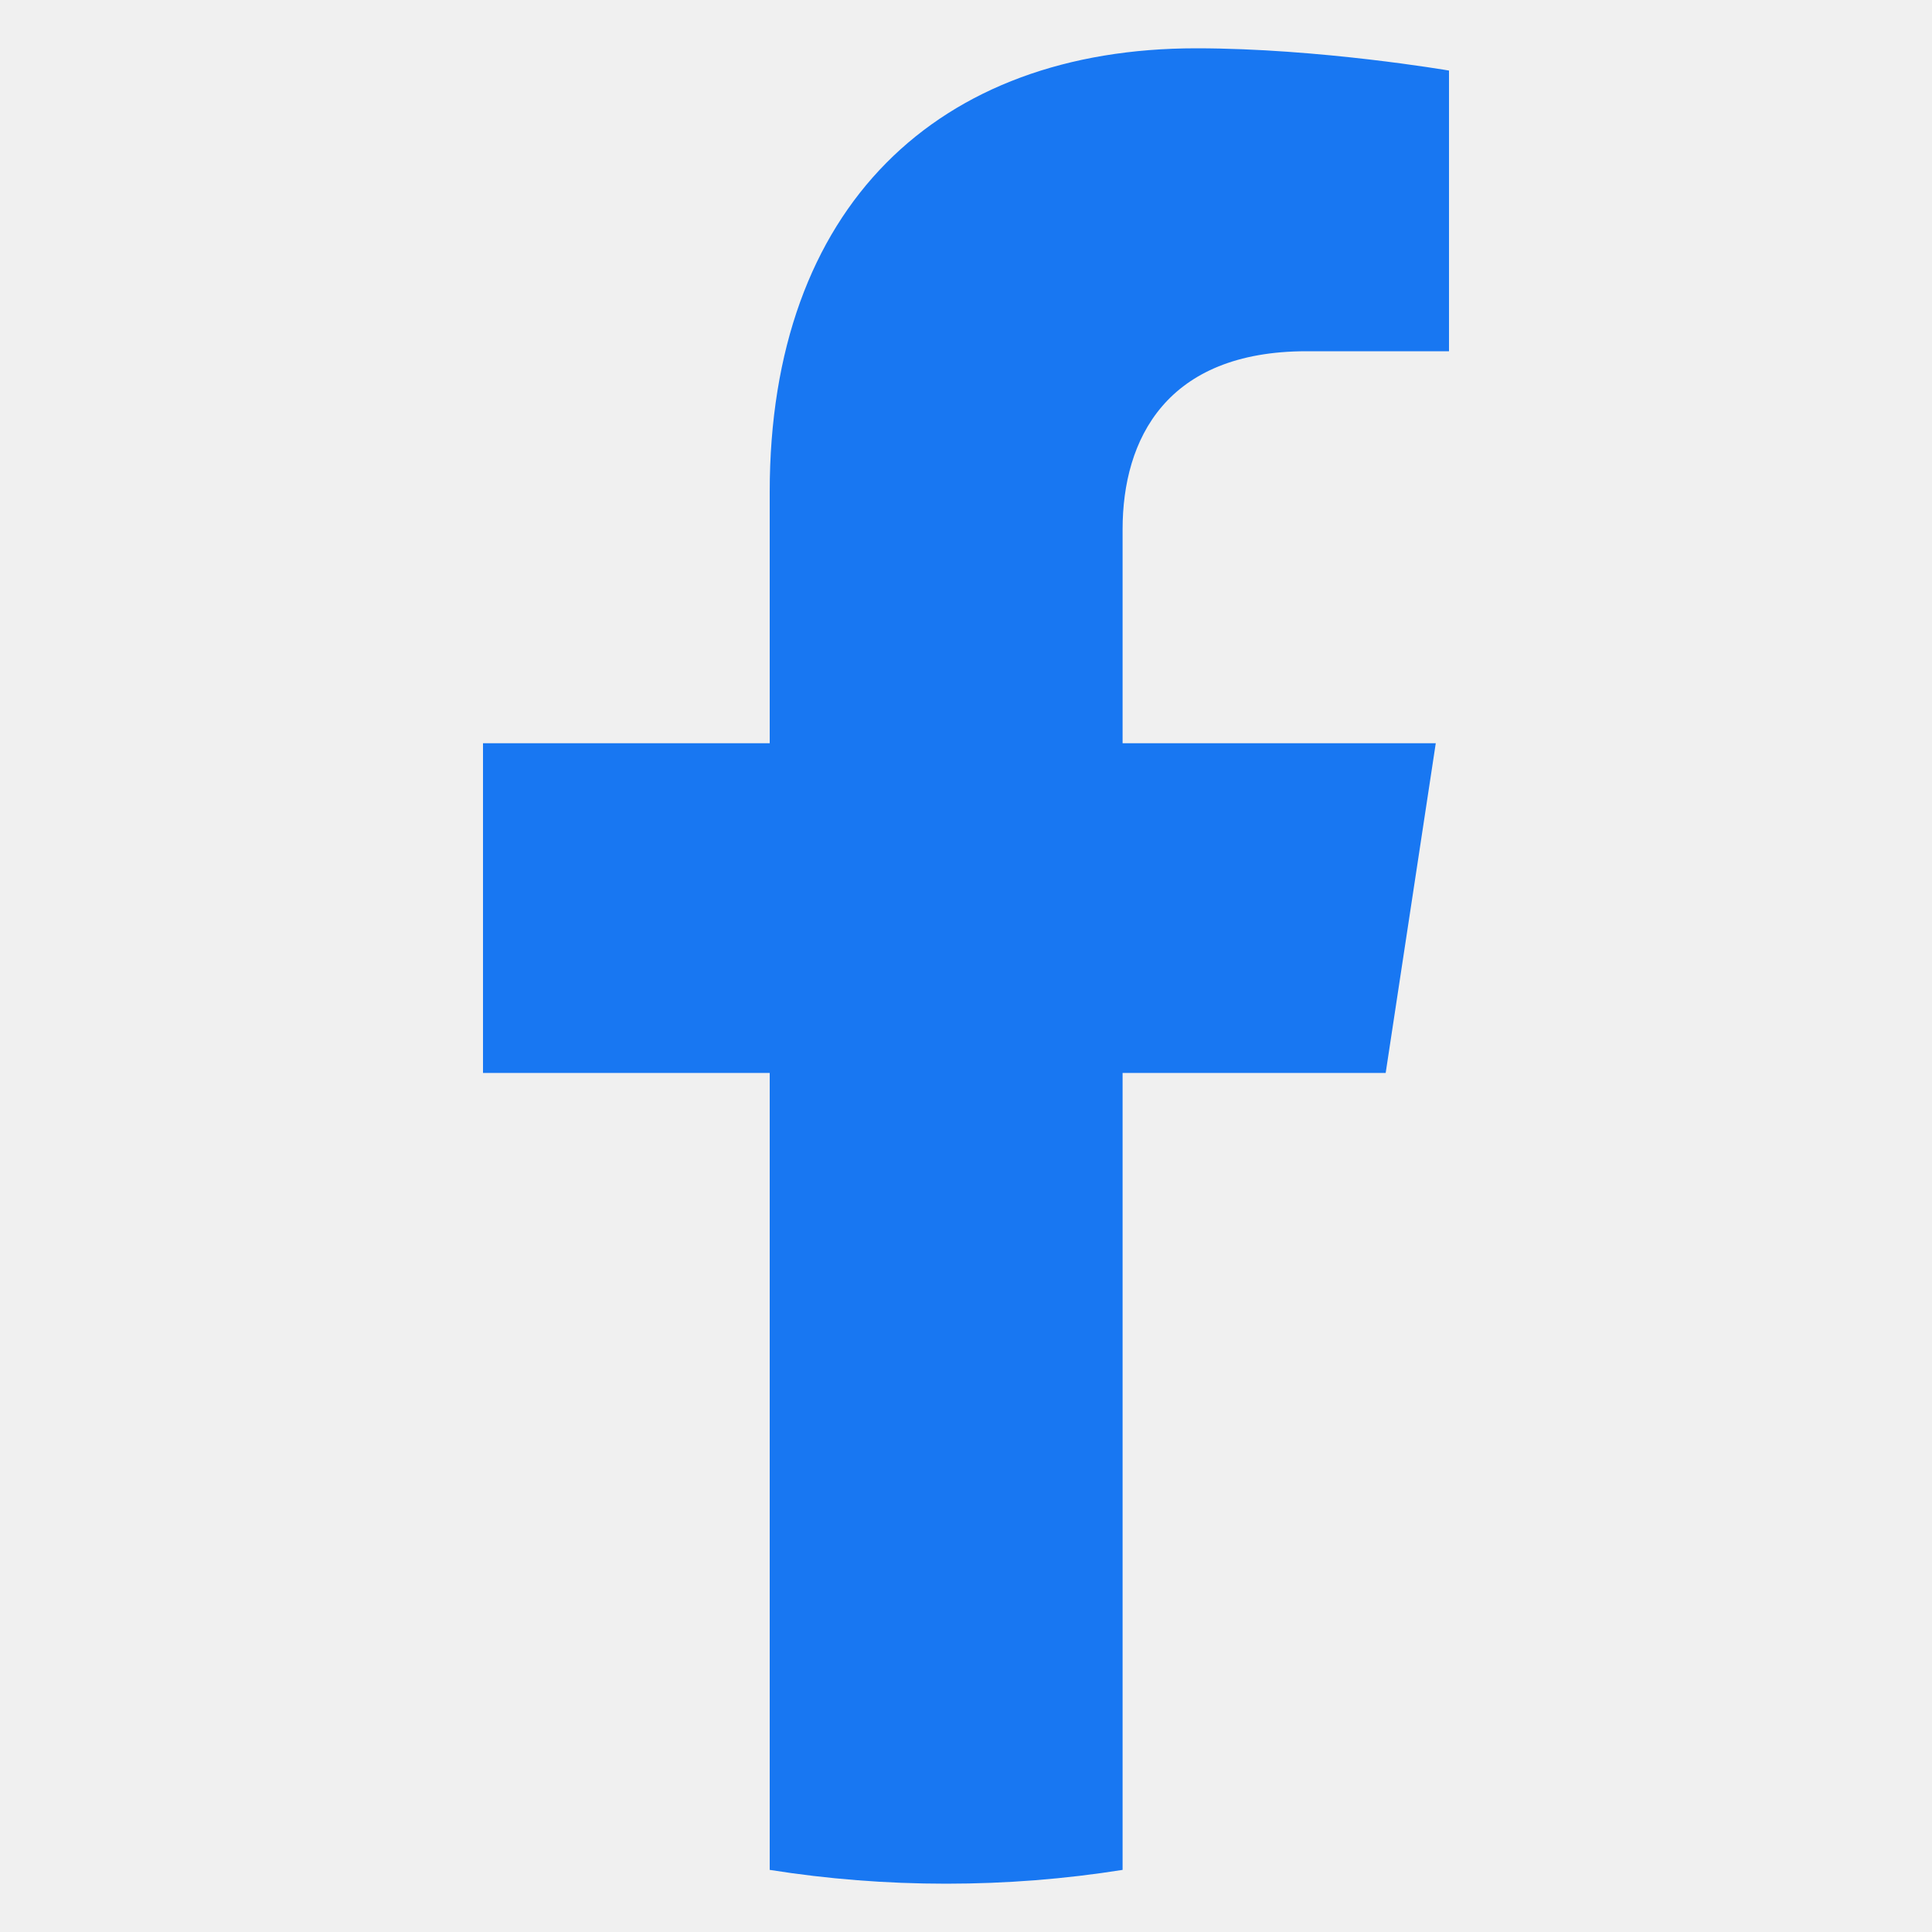
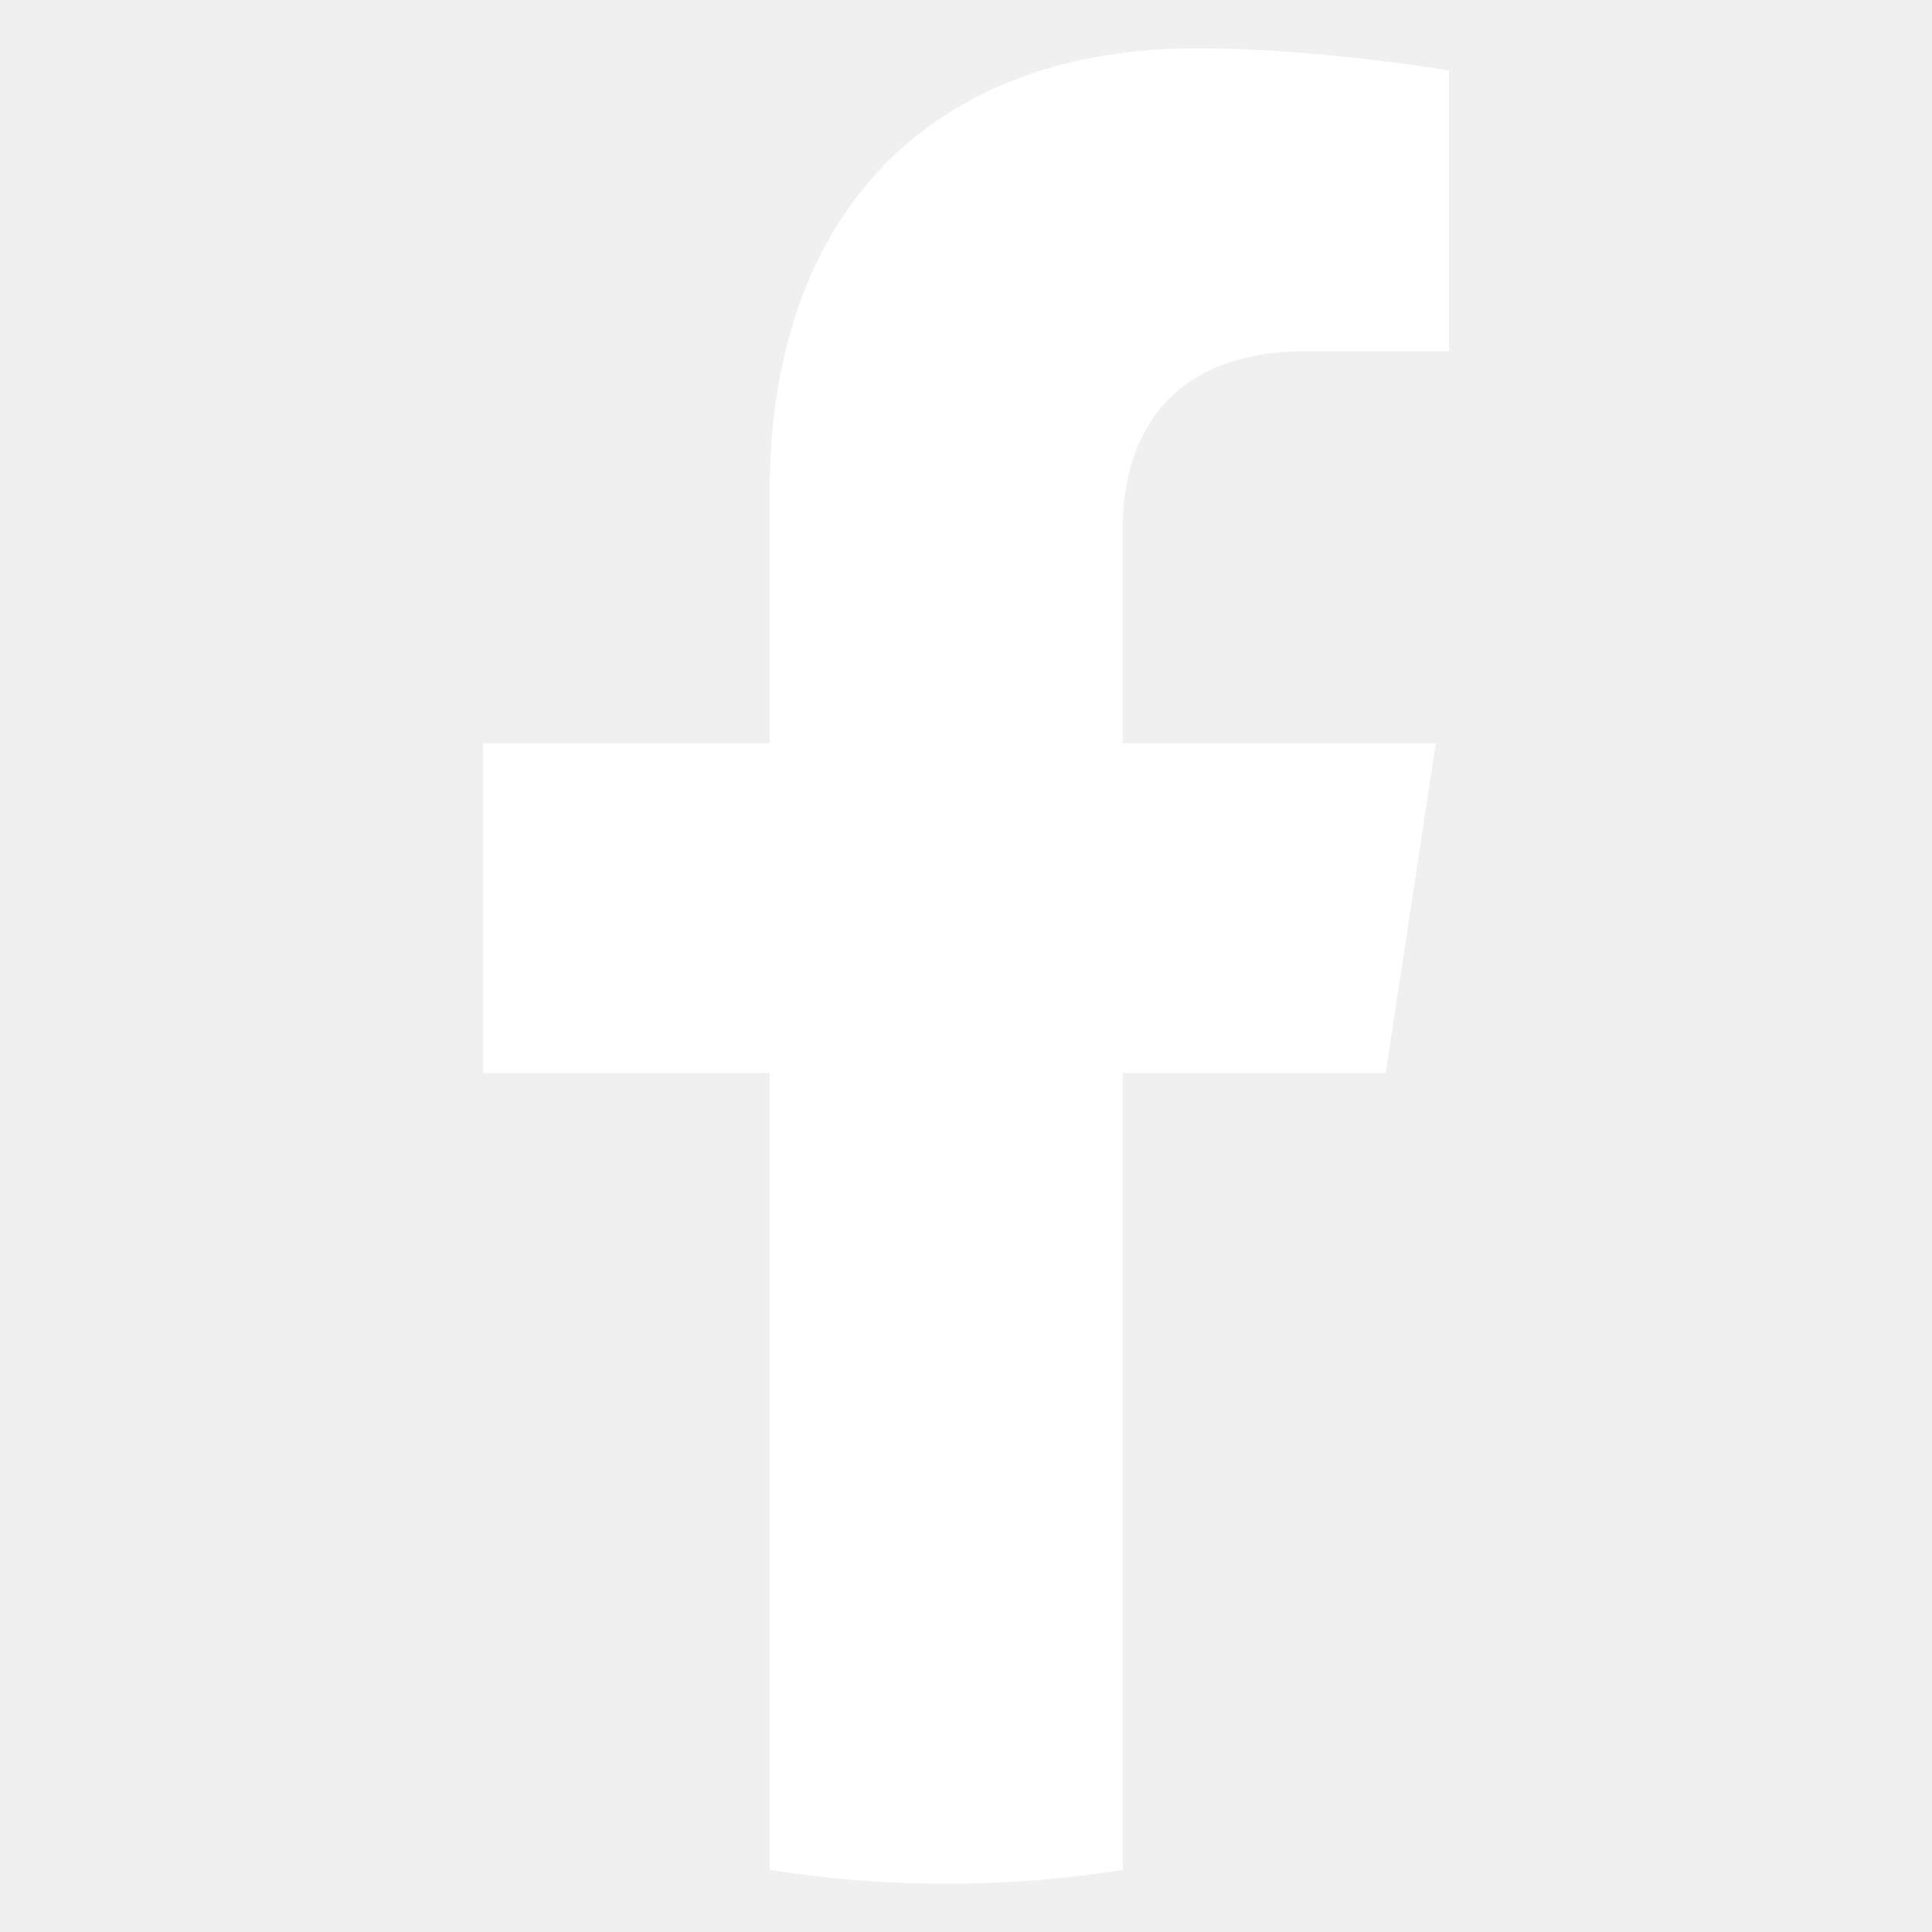
- <svg xmlns="http://www.w3.org/2000/svg" width="40" height="40" viewBox="0 0 40 40" fill="none">
-   <path d="M28.689 22.214L29.726 15.388H23.242V10.961C23.242 9.093 24.146 7.272 27.05 7.272H30V1.461C30 1.461 27.324 1 24.767 1C19.425 1 15.936 4.27 15.936 10.186V15.388H10V22.214H15.936V38.714C17.128 38.903 18.347 39 19.589 39C20.831 39 22.05 38.903 23.242 38.714V22.214H28.689Z" fill="#1877F2" />
+ <svg xmlns="http://www.w3.org/2000/svg" width="20" height="20" viewBox="0 0 20 20" fill="none">
+   <path d="M14.345 11.107L14.863 7.694H11.621V5.481C11.621 4.547 12.073 3.636 13.525 3.636H15V0.731C15 0.731 13.662 0.5 12.384 0.5C9.712 0.5 7.968 2.135 7.968 5.093V7.694H5V11.107H7.968V19.357C8.564 19.452 9.174 19.5 9.795 19.5C10.415 19.5 11.025 19.452 11.621 19.357V11.107H14.345Z" fill="white" />
</svg>
